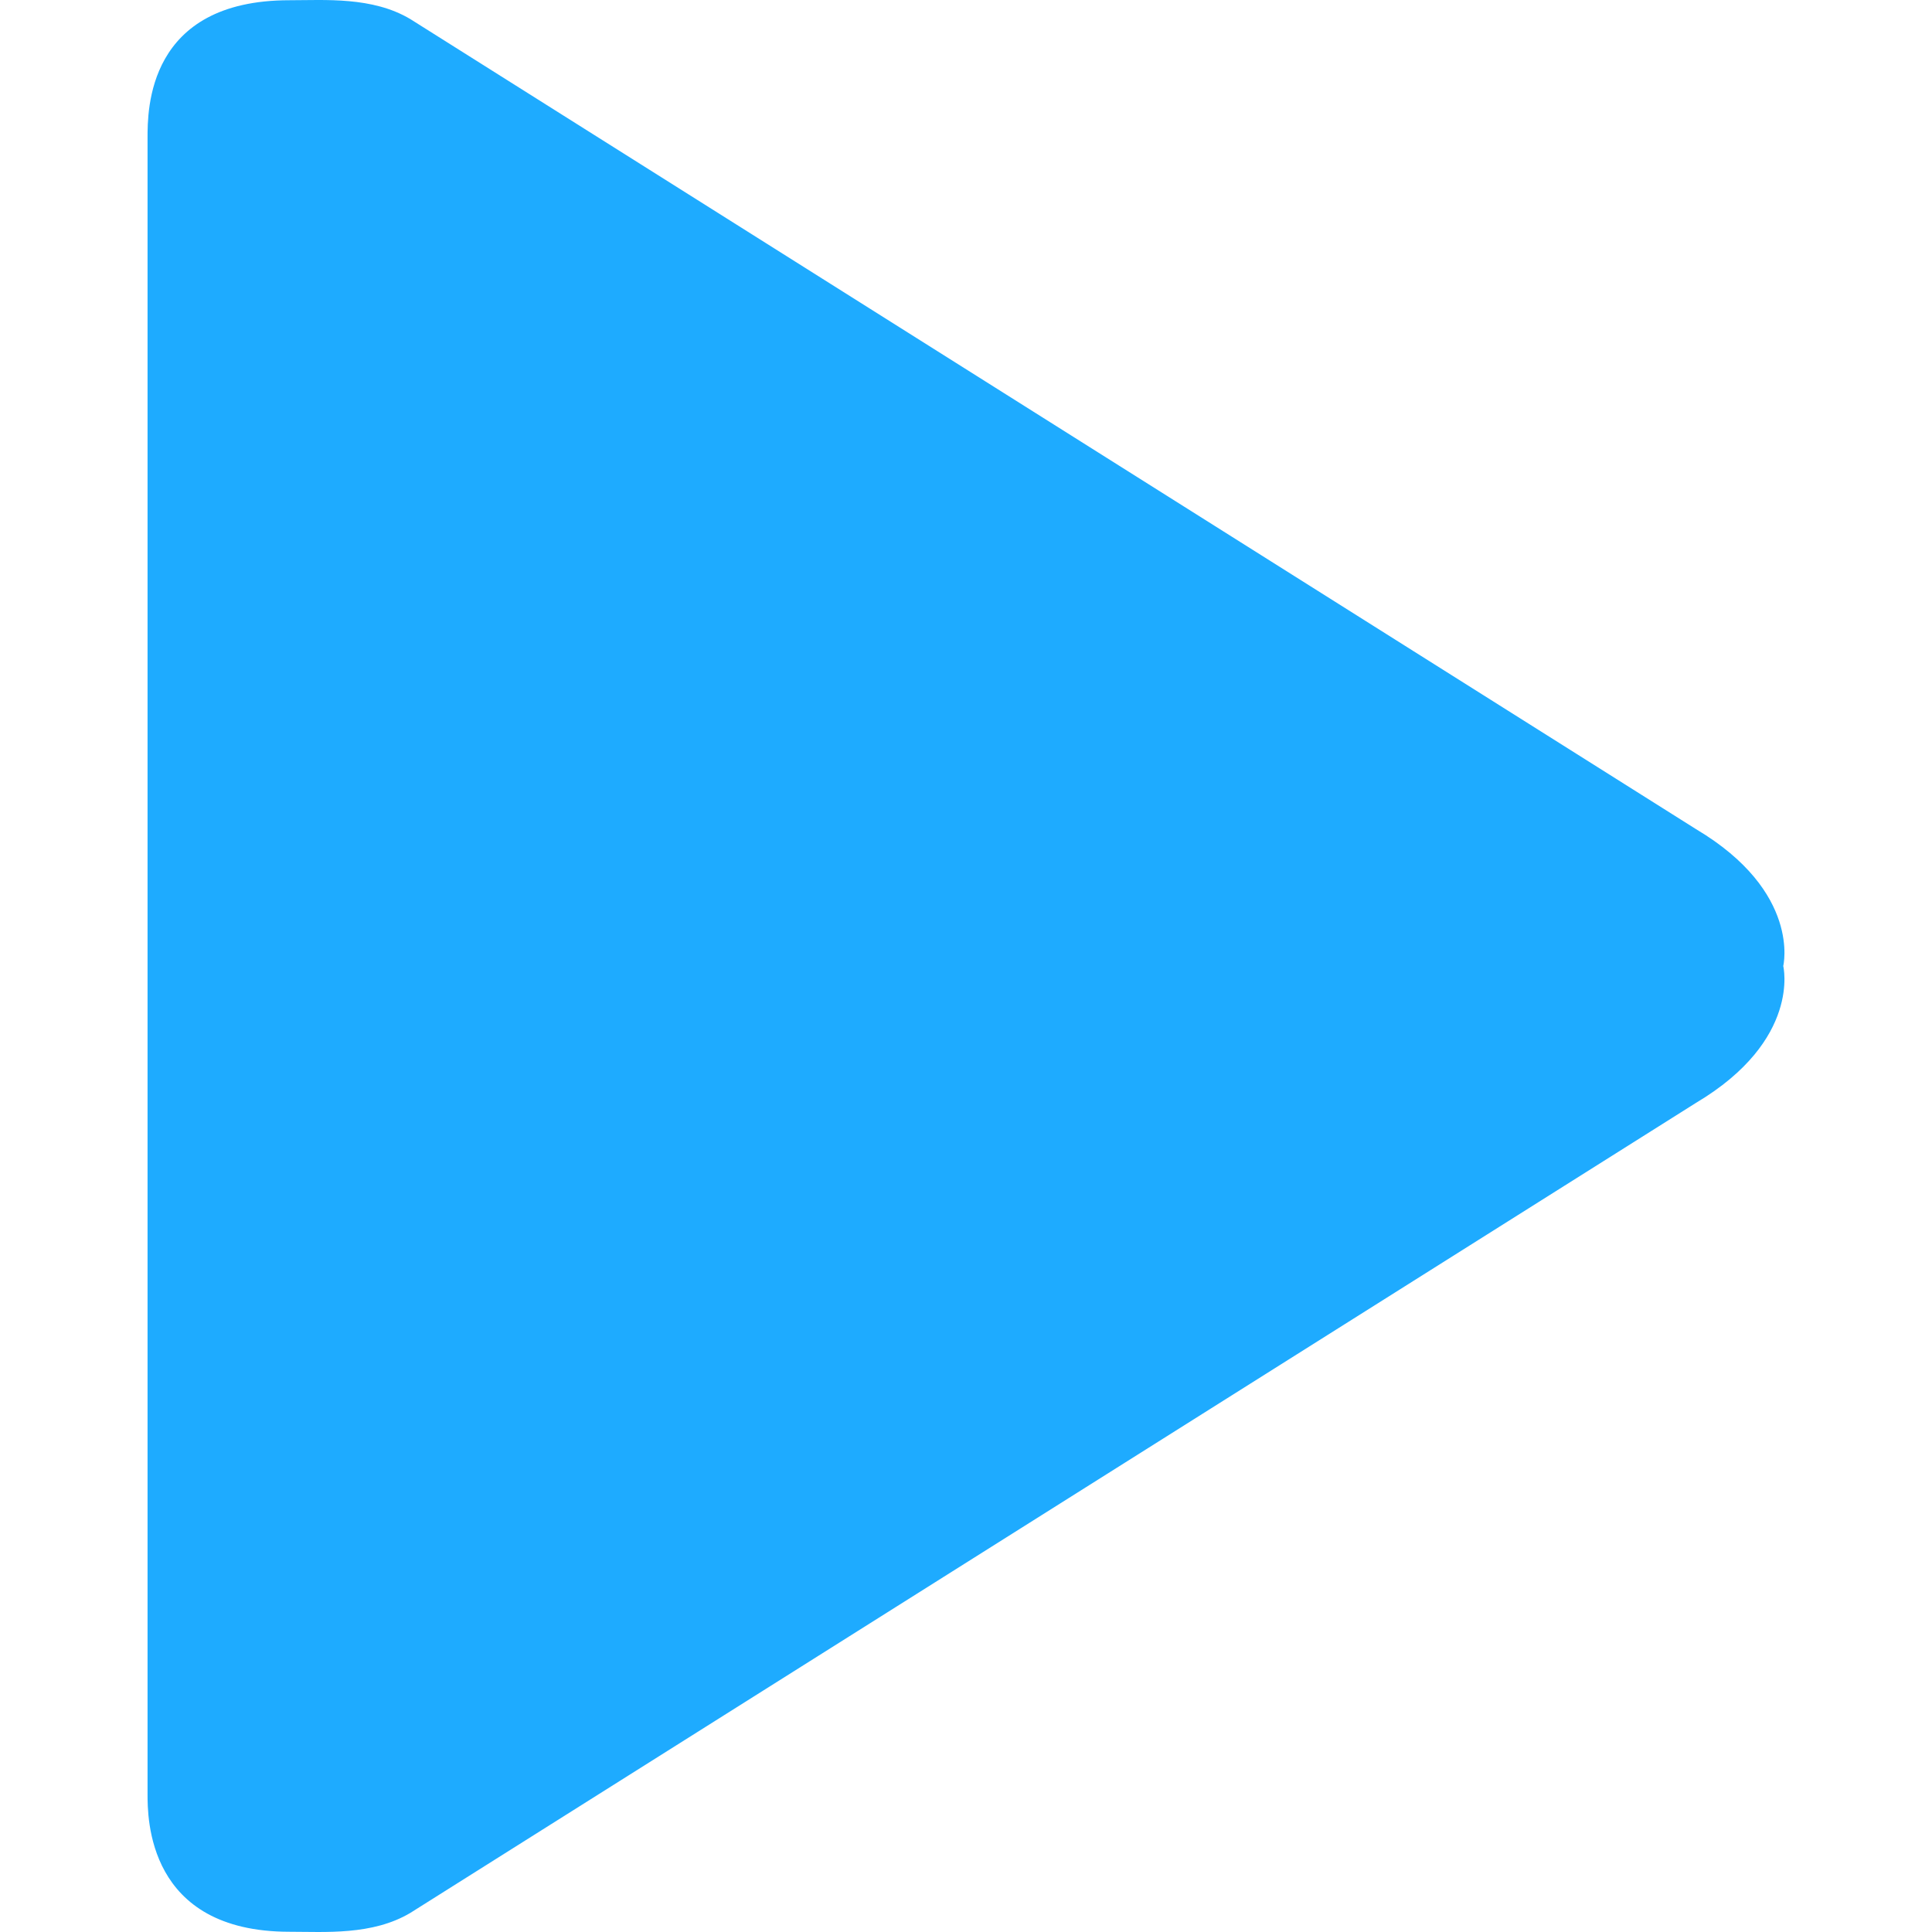
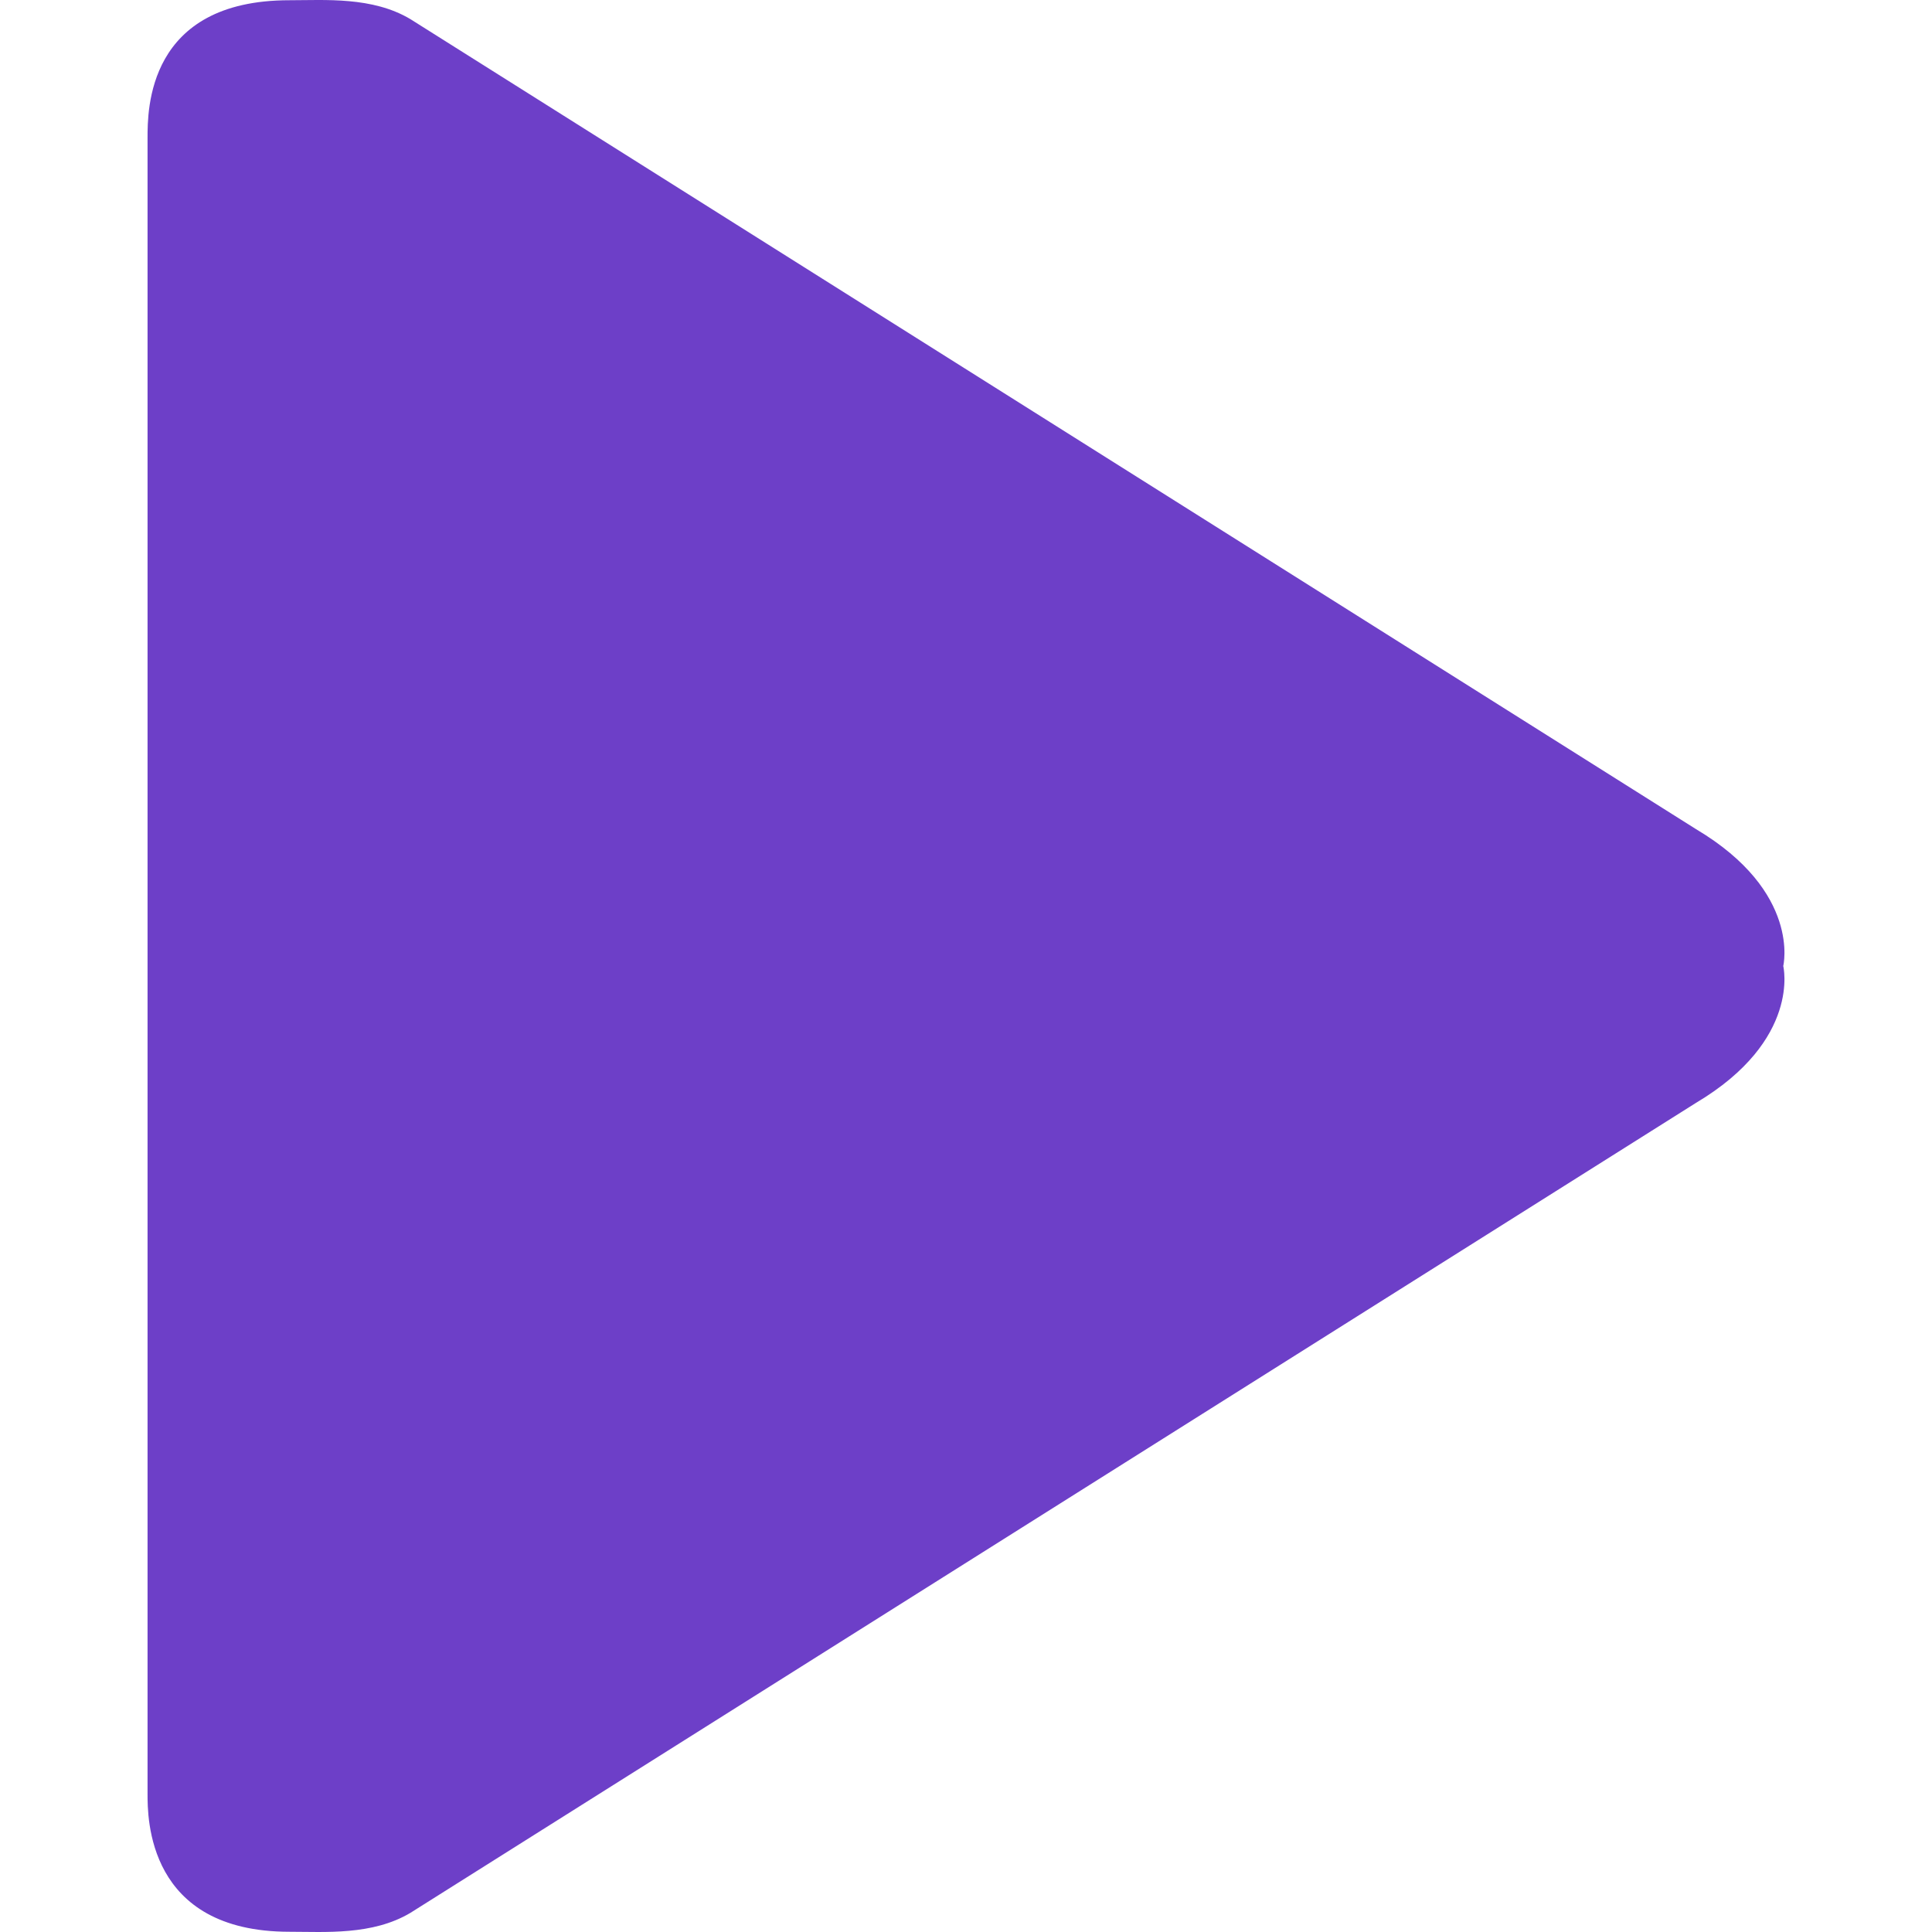
<svg xmlns="http://www.w3.org/2000/svg" viewBox="0 0 232.153 232.153" width="128" height="128">
-   <path d="M203.791 99.628L49.307 2.294C44.74-.425 39.069.028 34.786.028 17.654.028 17.73 13.255 17.73 16.606v198.94c0 2.833-.075 16.579 17.056 16.579 4.283 0 9.955.451 14.521-2.267l154.483-97.333c12.68-7.545 10.489-16.449 10.489-16.449s2.192-8.904-10.488-16.448z" fill="#1EABFF" fill-rule="evenodd" clip-rule="evenodd" />
+   <path d="M203.791 99.628L49.307 2.294C44.74-.425 39.069.028 34.786.028 17.654.028 17.73 13.255 17.73 16.606v198.94c0 2.833-.075 16.579 17.056 16.579 4.283 0 9.955.451 14.521-2.267l154.483-97.333c12.68-7.545 10.489-16.449 10.489-16.449s2.192-8.904-10.488-16.448z" fill="rgb(109, 63, 200)" fill-rule="evenodd" clip-rule="evenodd" />
</svg>
